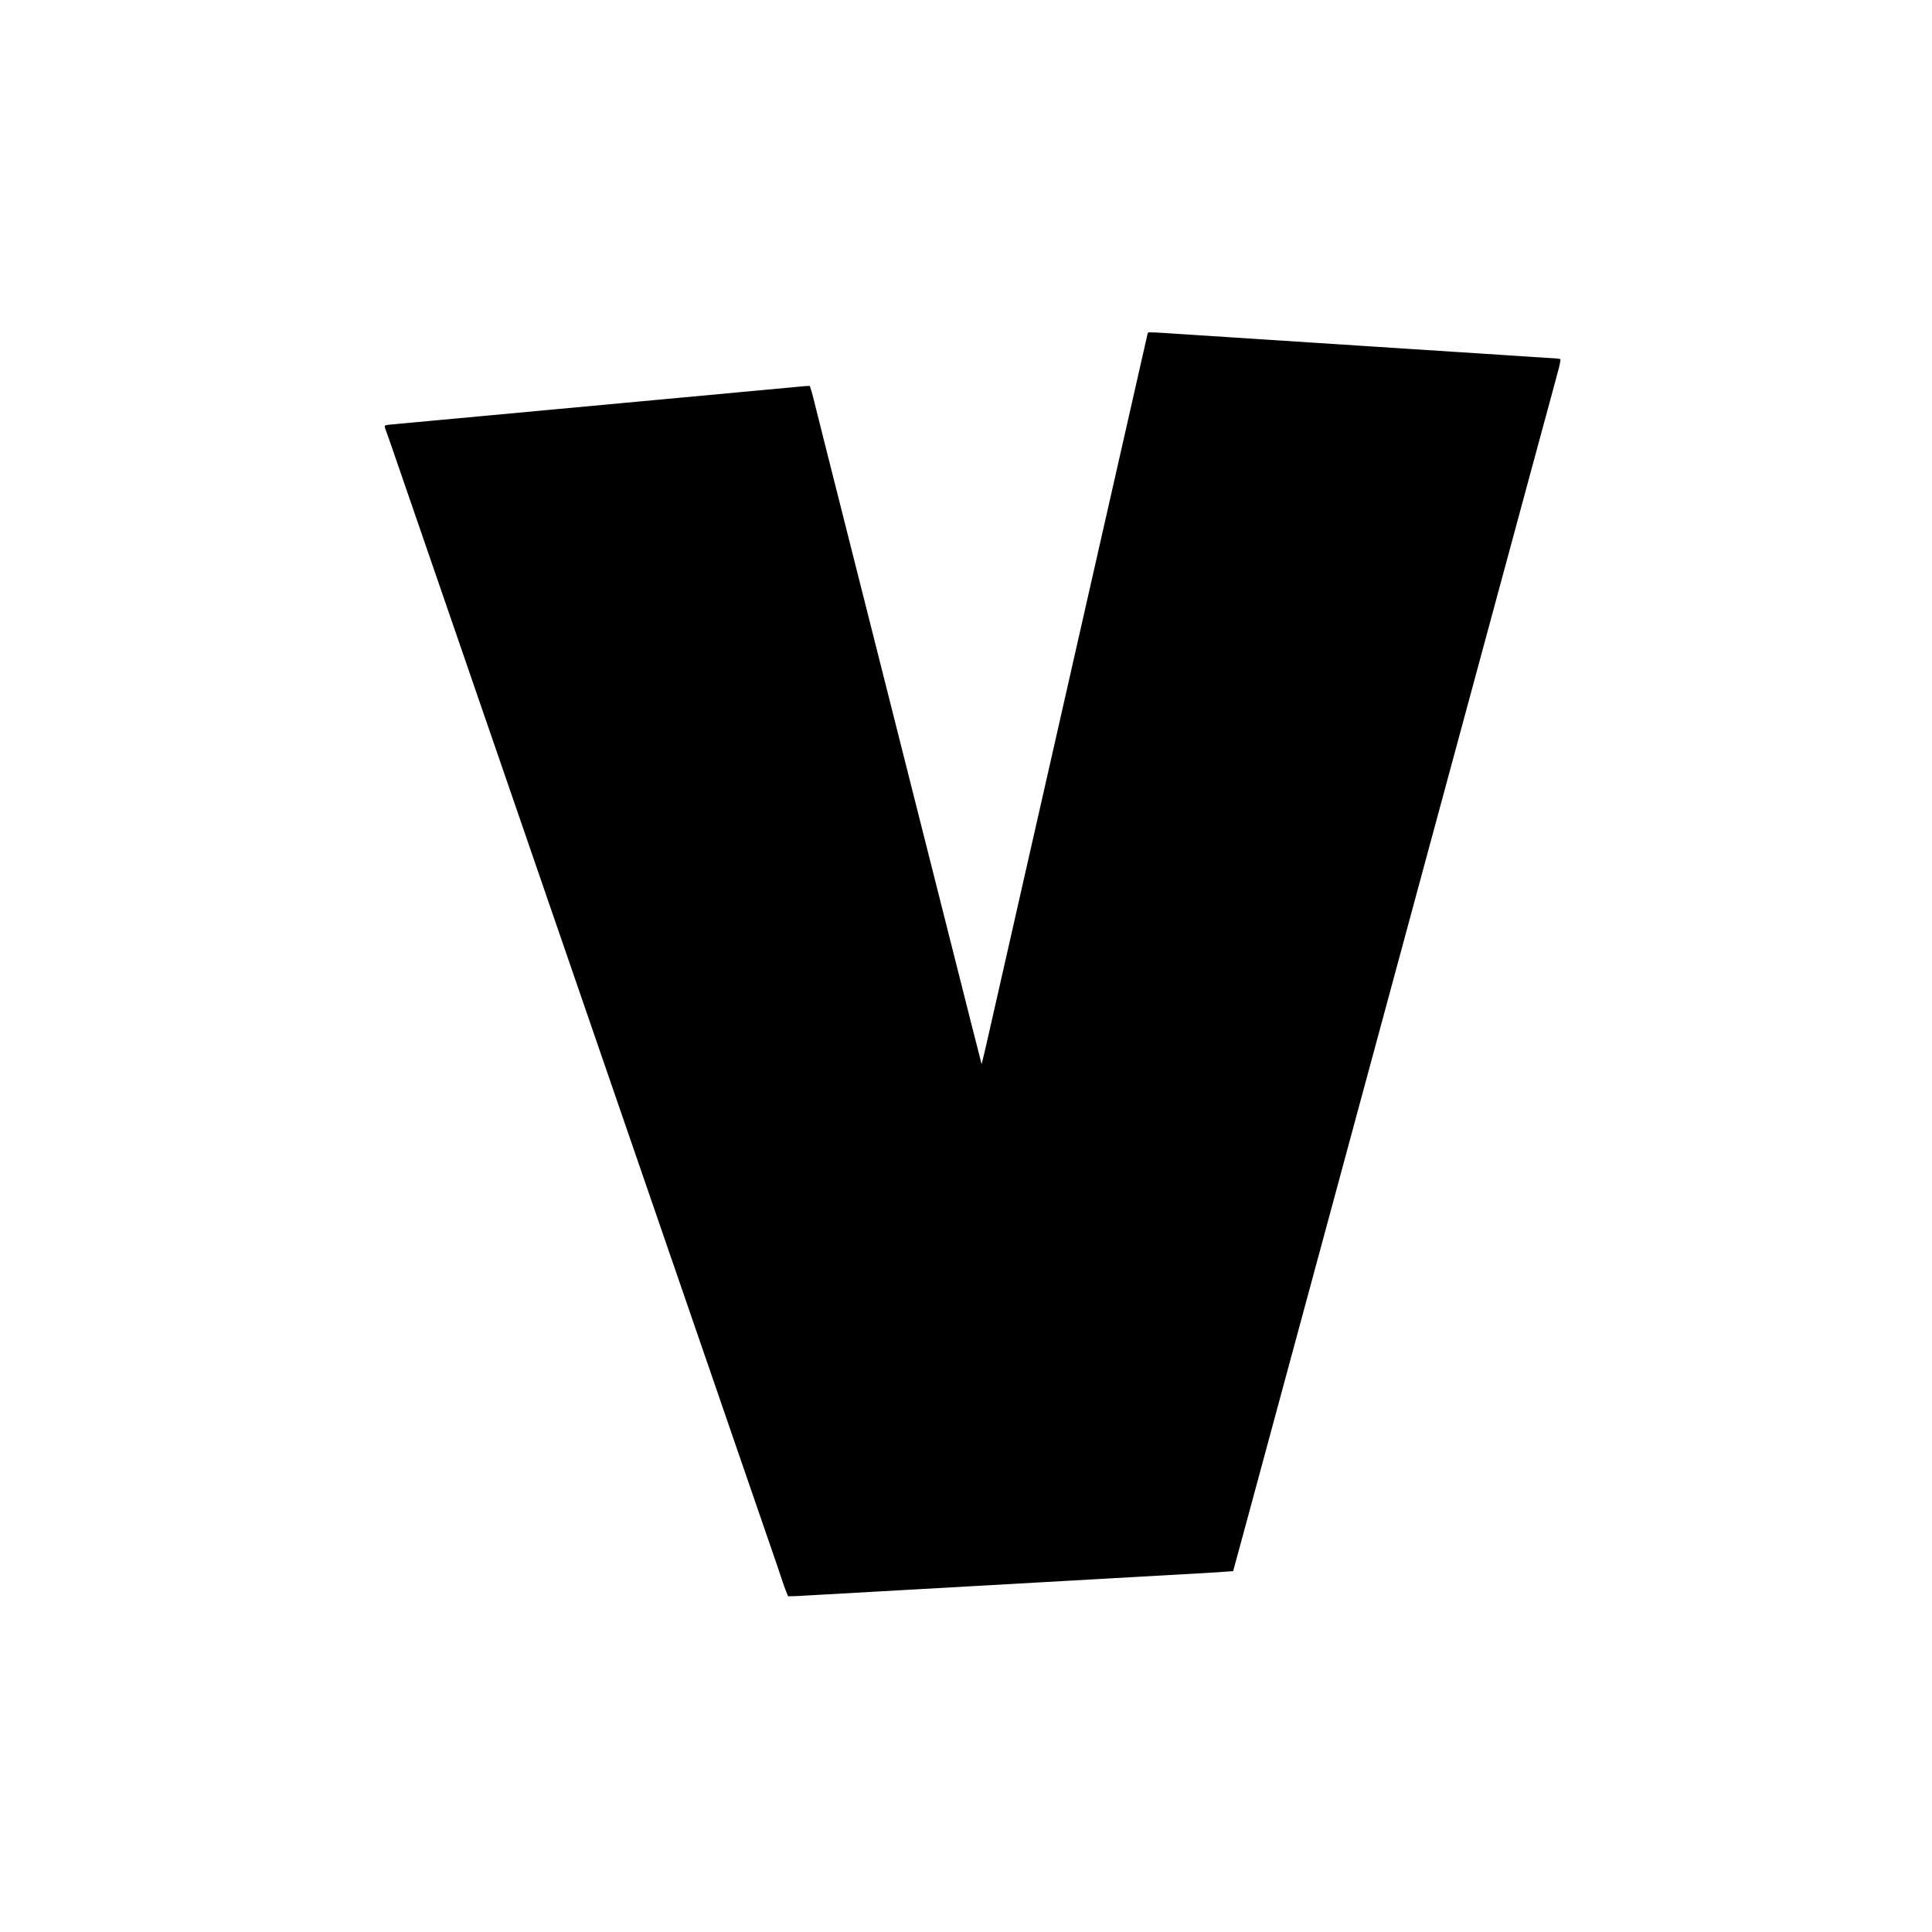
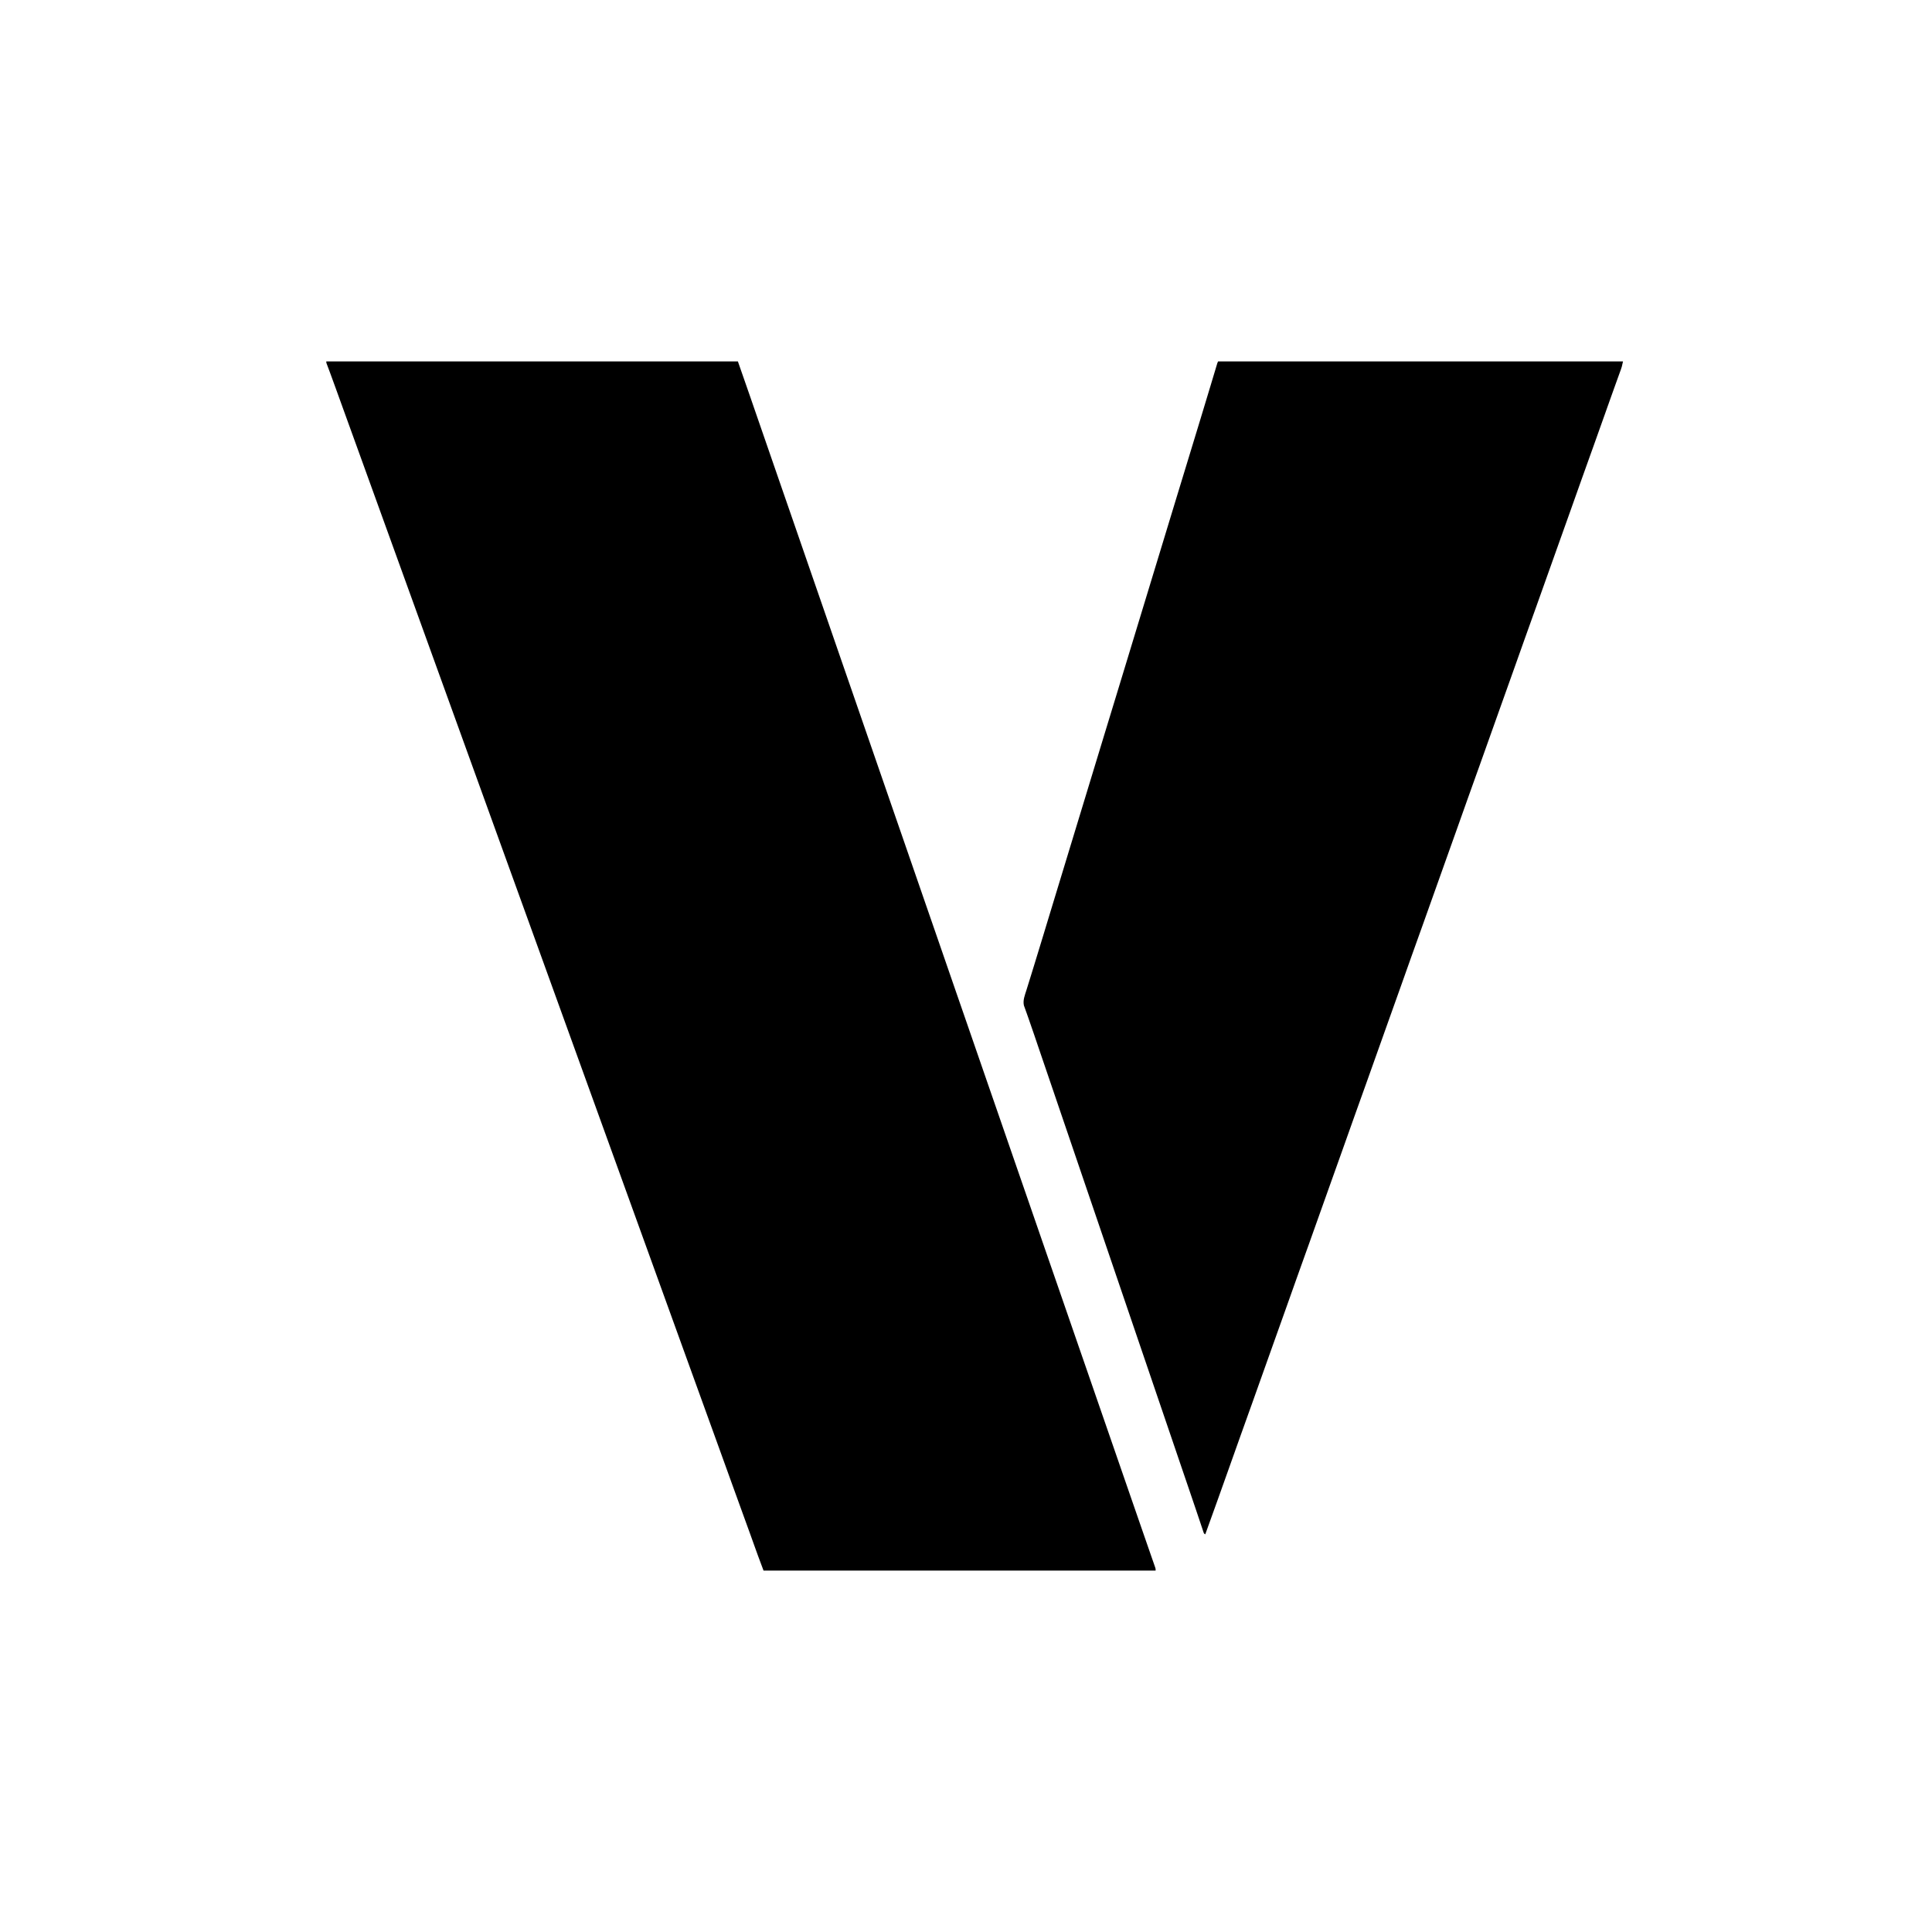
<svg xmlns="http://www.w3.org/2000/svg" version="1.1" width="3464" height="3464">
-   <path d="M0 0 C7.03 0.04 14.01 0.35 21.03 0.82 C22.21 0.89 23.38 0.97 24.59 1.05 C27.84 1.26 31.08 1.47 34.33 1.68 C37.87 1.91 41.4 2.14 44.94 2.37 C51.14 2.77 57.33 3.17 63.53 3.58 C72.74 4.18 81.96 4.78 91.17 5.37 C106.68 6.38 122.19 7.39 137.69 8.39 C153.07 9.4 168.44 10.4 183.81 11.39 C185.25 11.49 185.25 11.49 186.71 11.58 C191.57 11.9 196.43 12.21 201.29 12.53 C235.73 14.76 270.17 17 304.61 19.24 C337.99 21.41 371.37 23.58 404.75 25.75 C405.78 25.81 406.81 25.88 407.87 25.95 C417.16 26.55 426.45 27.15 435.74 27.76 C499.97 31.93 564.2 36.1 628.44 40.27 C634.22 40.65 640.01 41.03 645.8 41.4 C652.74 41.85 659.68 42.3 666.62 42.76 C670.1 42.98 673.58 43.21 677.06 43.43 C683.24 43.84 689.42 44.24 695.59 44.64 C700.12 44.94 704.65 45.23 709.17 45.52 C711.96 45.69 714.74 45.87 717.53 46.05 C719.49 46.18 721.46 46.3 723.43 46.42 C724.61 46.5 725.8 46.58 727.02 46.66 C728.06 46.72 729.11 46.79 730.19 46.86 C732.54 47.09 734.66 47.47 736.92 48.12 C736.35 53.33 735.51 58.2 734.14 63.27 C733.87 64.28 733.87 64.28 733.59 65.31 C733 67.54 732.39 69.77 731.79 71.99 C731.35 73.6 730.92 75.2 730.49 76.8 C729.32 81.15 728.15 85.49 726.97 89.83 C725.72 94.44 724.48 99.06 723.24 103.68 C720.14 115.16 717.03 126.64 713.92 138.12 C713.56 139.45 713.56 139.45 713.2 140.8 C708.2 159.24 703.19 177.68 698.18 196.12 C692.26 217.86 686.37 239.62 680.48 261.37 C680 263.15 679.52 264.93 679.04 266.72 C676.63 275.64 674.21 284.56 671.8 293.48 C667.31 310.09 662.81 326.7 658.32 343.31 C657.61 345.94 656.9 348.56 656.19 351.19 C648.16 380.85 640.13 410.51 632.1 440.17 C624.14 469.55 616.18 498.93 608.23 528.31 C608 529.18 607.76 530.05 607.52 530.94 C603.99 544 600.46 557.06 596.92 570.12 C593.15 584.06 589.38 598 585.61 611.93 C585.26 613.24 585.26 613.24 584.9 614.56 C576.36 646.12 567.81 677.68 559.27 709.23 C551.65 737.36 544.03 765.49 536.42 793.62 C528.54 822.77 520.64 851.92 512.75 881.07 C504.24 912.48 495.73 943.89 487.23 975.31 C487 976.18 486.76 977.05 486.52 977.94 C482.99 991 479.46 1004.06 475.92 1017.12 C472.15 1031.06 468.38 1045 464.61 1058.93 C464.37 1059.8 464.14 1060.67 463.9 1061.56 C455.36 1093.12 446.81 1124.68 438.27 1156.23 C430.65 1184.36 423.03 1212.49 415.42 1240.62 C407.54 1269.77 399.64 1298.92 391.75 1328.07 C383.24 1359.48 374.73 1390.89 366.23 1422.31 C366 1423.18 365.76 1424.05 365.52 1424.94 C361.99 1438 358.46 1451.06 354.92 1464.12 C351.15 1478.06 347.38 1492 343.61 1505.93 C343.37 1506.8 343.14 1507.67 342.9 1508.56 C334.36 1540.12 325.81 1571.68 317.27 1603.23 C309.65 1631.36 302.03 1659.49 294.42 1687.62 C286.54 1716.77 278.64 1745.92 270.75 1775.07 C262.24 1806.48 253.73 1837.89 245.23 1869.31 C245 1870.18 244.76 1871.05 244.52 1871.94 C240.99 1885 237.46 1898.06 233.92 1911.12 C230.15 1925.06 226.38 1939 222.61 1952.93 C222.37 1953.8 222.14 1954.67 221.9 1955.56 C213.36 1987.1 204.82 2018.64 196.28 2050.18 C190.38 2071.97 184.48 2093.75 178.59 2115.54 C178.07 2117.45 177.56 2119.35 177.04 2121.25 C176.67 2122.64 176.67 2122.64 176.28 2124.07 C175.04 2128.67 173.79 2133.27 172.55 2137.87 C172.31 2138.76 172.07 2139.65 171.82 2140.57 C164.55 2167.43 157.27 2194.28 149.92 2221.12 C130.98 2222.6 112.03 2223.81 93.05 2224.87 C89.14 2225.09 85.24 2225.31 81.33 2225.53 C74.51 2225.92 67.69 2226.3 60.86 2226.69 C50.72 2227.26 40.58 2227.83 30.44 2228.41 C12.32 2229.43 -5.8 2230.45 -23.92 2231.47 C-39.76 2232.37 -55.61 2233.26 -71.45 2234.16 C-72.51 2234.22 -73.56 2234.27 -74.64 2234.34 C-78.92 2234.58 -83.2 2234.82 -87.47 2235.06 C-127.52 2237.32 -167.56 2239.58 -207.61 2241.84 C-243.18 2243.84 -278.75 2245.85 -314.32 2247.86 C-354.32 2250.12 -394.32 2252.38 -434.33 2254.64 C-438.59 2254.88 -442.85 2255.12 -447.11 2255.36 C-448.69 2255.44 -448.69 2255.44 -450.29 2255.54 C-466.14 2256.43 -481.99 2257.32 -497.83 2258.22 C-515.84 2259.24 -533.84 2260.25 -551.84 2261.27 C-561.92 2261.83 -572 2262.4 -582.07 2262.97 C-588.8 2263.35 -595.53 2263.73 -602.25 2264.11 C-606.09 2264.33 -609.92 2264.54 -613.76 2264.76 C-617.89 2264.99 -622.02 2265.23 -626.15 2265.46 C-627.34 2265.52 -628.53 2265.59 -629.76 2265.66 C-635.87 2266 -641.95 2266.19 -648.08 2266.12 C-651.56 2258.04 -654.63 2249.9 -657.41 2241.56 C-657.81 2240.38 -658.21 2239.2 -658.61 2237.99 C-659.46 2235.48 -660.3 2232.97 -661.14 2230.46 C-663.37 2223.81 -665.62 2217.16 -667.87 2210.51 C-668.09 2209.84 -668.32 2209.18 -668.55 2208.49 C-672.56 2196.59 -676.67 2184.72 -680.83 2172.87 C-685.99 2158.15 -691.07 2143.4 -696.08 2128.62 C-701.5 2112.64 -707 2096.7 -712.57 2080.77 C-717.63 2066.33 -722.59 2051.85 -727.52 2037.36 C-732.12 2023.82 -736.79 2010.31 -741.52 1996.81 C-747.13 1980.78 -752.63 1964.72 -758.09 1948.64 C-762.85 1934.61 -767.68 1920.61 -772.58 1906.62 C-778.17 1890.66 -783.66 1874.66 -789.09 1858.64 C-793.85 1844.61 -798.68 1830.61 -803.58 1816.62 C-808.82 1801.65 -813.98 1786.65 -819.08 1771.62 C-824.5 1755.64 -830 1739.7 -835.57 1723.77 C-840.63 1709.33 -845.59 1694.85 -850.52 1680.36 C-855.12 1666.82 -859.79 1653.31 -864.52 1639.81 C-870.13 1623.78 -875.63 1607.72 -881.09 1591.64 C-885.85 1577.61 -890.68 1563.61 -895.58 1549.62 C-900.82 1534.65 -905.98 1519.65 -911.08 1504.62 C-916.5 1488.64 -922 1472.7 -927.57 1456.77 C-932.63 1442.33 -937.59 1427.85 -942.52 1413.36 C-947.12 1399.82 -951.79 1386.31 -956.52 1372.81 C-962.13 1356.78 -967.63 1340.72 -973.09 1324.64 C-977.85 1310.61 -982.68 1296.61 -987.58 1282.62 C-993.17 1266.66 -998.66 1250.66 -1004.09 1234.64 C-1008.85 1220.61 -1013.68 1206.61 -1018.58 1192.62 C-1023.82 1177.65 -1028.98 1162.65 -1034.08 1147.62 C-1039.5 1131.64 -1045 1115.7 -1050.57 1099.77 C-1055.63 1085.33 -1060.59 1070.85 -1065.52 1056.36 C-1070.12 1042.82 -1074.79 1029.31 -1079.52 1015.81 C-1085.13 999.78 -1090.63 983.72 -1096.09 967.64 C-1100.85 953.61 -1105.68 939.61 -1110.58 925.62 C-1116.17 909.66 -1121.66 893.66 -1127.09 877.64 C-1131.85 863.61 -1136.68 849.61 -1141.58 835.62 C-1146.82 820.65 -1151.98 805.65 -1157.08 790.62 C-1162.5 774.64 -1168 758.7 -1173.57 742.77 C-1178.63 728.33 -1183.59 713.85 -1188.52 699.36 C-1193.12 685.82 -1197.79 672.31 -1202.52 658.81 C-1208.13 642.78 -1213.63 626.72 -1219.09 610.64 C-1223.85 596.61 -1228.68 582.61 -1233.58 568.62 C-1239.17 552.66 -1244.66 536.66 -1250.09 520.64 C-1254.85 506.61 -1259.68 492.61 -1264.58 478.62 C-1269.82 463.65 -1274.98 448.65 -1280.08 433.62 C-1285.5 417.64 -1291 401.7 -1296.57 385.77 C-1301.63 371.33 -1306.59 356.85 -1311.52 342.36 C-1316.12 328.82 -1320.79 315.31 -1325.52 301.81 C-1330.78 286.77 -1335.96 271.71 -1341.08 256.62 C-1347.51 237.66 -1354.06 218.73 -1360.68 199.83 C-1360.95 199.04 -1361.23 198.25 -1361.51 197.43 C-1363.02 193.13 -1364.53 188.84 -1366.07 184.55 C-1366.39 183.63 -1366.72 182.72 -1367.05 181.77 C-1367.68 180.01 -1368.31 178.25 -1368.94 176.49 C-1369.22 175.7 -1369.5 174.91 -1369.79 174.09 C-1370.04 173.4 -1370.29 172.7 -1370.55 171.98 C-1371.08 170.12 -1371.08 170.12 -1371.08 167.12 C-1368.35 166.21 -1366.21 165.86 -1363.36 165.59 C-1362.38 165.5 -1361.41 165.41 -1360.4 165.31 C-1358.78 165.17 -1358.78 165.17 -1357.13 165.02 C-1355.98 164.91 -1354.84 164.8 -1353.65 164.69 C-1350.45 164.39 -1347.25 164.1 -1344.04 163.8 C-1340.56 163.48 -1337.08 163.16 -1333.6 162.83 C-1327.5 162.26 -1321.39 161.7 -1315.28 161.13 C-1306.2 160.29 -1297.12 159.45 -1288.03 158.6 C-1272.74 157.18 -1257.44 155.76 -1242.15 154.35 C-1226.96 152.94 -1211.76 151.53 -1196.57 150.12 C-1195.63 150.03 -1194.68 149.95 -1193.71 149.86 C-1188.9 149.41 -1184.1 148.96 -1179.3 148.52 C-1145.21 145.35 -1111.13 142.19 -1077.05 139.03 C-1044.1 135.98 -1011.14 132.92 -978.19 129.86 C-976.67 129.72 -976.67 129.72 -975.13 129.58 C-965.98 128.73 -956.84 127.88 -947.69 127.03 C-884.17 121.14 -820.66 115.25 -757.14 109.36 C-752.25 108.9 -747.35 108.45 -742.45 107.99 C-739.35 107.71 -736.25 107.42 -733.14 107.13 C-731.62 106.99 -730.1 106.85 -728.58 106.71 C-720.55 105.96 -712.52 105.22 -704.49 104.48 C-702.38 104.28 -700.27 104.09 -698.15 103.89 C-696.76 103.76 -695.36 103.63 -693.96 103.5 C-685.13 102.68 -676.3 101.86 -667.47 101.04 C-661.33 100.47 -655.2 99.9 -649.06 99.33 C-644.74 98.92 -640.42 98.52 -636.09 98.11 C-632.83 97.81 -629.57 97.51 -626.3 97.2 C-624.55 97.04 -624.55 97.04 -622.75 96.87 C-621.68 96.77 -620.6 96.67 -619.49 96.57 C-618.56 96.48 -617.63 96.4 -616.67 96.31 C-614.13 96.13 -611.62 96.09 -609.08 96.12 C-606.69 102.98 -604.78 109.87 -603.03 116.92 C-602.74 118.07 -602.44 119.22 -602.15 120.41 C-601.35 123.57 -600.56 126.73 -599.77 129.89 C-598.92 133.26 -598.08 136.63 -597.23 140 C-595.78 145.75 -594.34 151.51 -592.89 157.26 C-590.63 166.31 -588.35 175.35 -586.08 184.39 C-585.32 187.41 -584.56 190.42 -583.81 193.44 C-583.62 194.19 -583.43 194.93 -583.24 195.7 C-581.92 200.94 -580.6 206.18 -579.29 211.42 C-573.97 232.58 -568.63 253.74 -563.27 274.89 C-561.54 281.71 -559.81 288.53 -558.08 295.36 C-557.89 296.12 -557.7 296.88 -557.5 297.67 C-551.53 321.23 -545.59 344.8 -539.64 368.37 C-531.63 400.13 -523.62 431.88 -515.58 463.62 C-507.27 496.44 -498.98 529.27 -490.7 562.09 C-483.03 592.52 -475.34 622.95 -467.64 653.37 C-459.13 686.99 -450.65 720.61 -442.17 754.23 C-434.3 785.45 -426.42 816.66 -418.52 847.87 C-410.52 879.45 -402.55 911.04 -394.58 942.62 C-386.59 974.29 -378.59 1005.96 -370.58 1037.62 C-362.89 1067.97 -355.23 1098.33 -347.57 1128.69 C-334.75 1179.49 -334.75 1179.49 -321.92 1230.3 C-320.96 1234.1 -320 1237.91 -319.04 1241.71 C-313.11 1265.2 -307.13 1288.67 -301.08 1312.12 C-298.28 1301.09 -295.64 1290.03 -293.11 1278.93 C-292.73 1277.25 -292.34 1275.57 -291.96 1273.88 C-290.91 1269.27 -289.86 1264.66 -288.81 1260.05 C-288.13 1257.08 -287.45 1254.1 -286.77 1251.13 C-277.33 1209.71 -267.95 1168.29 -258.57 1126.86 C-257.31 1121.31 -256.05 1115.75 -254.8 1110.2 C-254.64 1109.51 -254.48 1108.81 -254.32 1108.1 C-246.81 1074.94 -239.29 1041.79 -231.77 1008.64 C-230.93 1004.96 -230.09 1001.27 -229.26 997.59 C-226.56 985.72 -223.87 973.86 -221.18 961.99 C-216.41 941.01 -211.65 920.03 -206.89 899.05 C-206.72 898.31 -206.55 897.56 -206.38 896.8 C-203.84 885.61 -201.3 874.43 -198.77 863.25 C-198.6 862.51 -198.43 861.78 -198.26 861.02 C-195.1 847.12 -191.95 833.21 -188.79 819.31 C-188.31 817.17 -187.82 815.03 -187.34 812.89 C-187.02 811.47 -186.69 810.06 -186.37 808.64 C-184.09 798.58 -181.81 788.51 -179.52 778.45 C-176.14 763.57 -172.77 748.69 -169.39 733.81 C-169.12 732.6 -168.84 731.4 -168.56 730.16 C-162.06 701.51 -155.57 672.87 -149.08 644.23 C-148.86 643.26 -148.86 643.26 -148.63 642.26 C-146.23 631.68 -143.84 621.09 -141.44 610.5 C-131.39 566.14 -121.33 521.79 -111.27 477.43 C-111.1 476.7 -110.93 475.97 -110.76 475.22 C-107.57 461.15 -104.37 447.07 -101.18 432.99 C-96.41 412.01 -91.65 391.03 -86.89 370.05 C-86.72 369.31 -86.55 368.56 -86.38 367.8 C-84.35 358.84 -82.31 349.89 -80.28 340.93 C-79.1 335.74 -77.93 330.54 -76.75 325.35 C-68.14 287.43 -59.53 249.5 -50.93 211.57 C-49.56 205.52 -48.18 199.47 -46.81 193.42 C-41.53 170.15 -36.25 146.88 -30.97 123.61 C-30.82 122.92 -30.66 122.23 -30.5 121.53 C-30.34 120.84 -30.19 120.15 -30.03 119.44 C-28.01 110.53 -25.99 101.63 -23.97 92.73 C-22.2 84.94 -20.44 77.15 -18.67 69.36 C-17.58 64.54 -16.48 59.72 -15.39 54.9 C-14.89 52.7 -14.39 50.49 -13.89 48.29 C-12.53 42.28 -11.16 36.28 -9.79 30.27 C-9.29 28.03 -8.78 25.8 -8.27 23.56 C-7.45 19.93 -6.62 16.29 -5.79 12.66 C-5.54 11.52 -5.28 10.39 -5.02 9.21 C-4.78 8.17 -4.54 7.13 -4.29 6.05 C-4.08 5.12 -3.87 4.19 -3.65 3.24 C-2.82 0.17 -2.82 0.17 0 0 Z " fill="#000000" transform="translate(2061.078,595.8778)" />
+   <path d="M585,648c246,0,492,0,738,0c16,45.7,16,45.7,22.15,63.55c1.99,5.79,3.99,11.58,5.99,17.37c.41,1.18,.81,2.35,1.23,3.57c4.2,12.17,8.42,24.34,12.63,36.51c6.17,17.83,12.34,35.66,18.5,53.5c6.18,17.9,12.37,35.79,18.56,53.69c.37,1.07,.74,2.13,1.12,3.23c2.61,7.53,5.21,15.05,7.82,22.58c2.98,8.6,5.96,17.21,8.94,25.81c.18,.54,.18,.54,1.12,3.24c6.22,17.97,12.43,35.94,18.64,53.91c5.78,16.75,11.57,33.49,17.36,50.23c.19,.53,.19,.53,1.12,3.23c2.61,7.53,5.21,15.05,7.82,22.58c2.98,8.6,5.96,17.21,8.94,25.81c.18,.54,.18,.54,1.12,3.24c6.22,17.97,12.43,35.94,18.64,53.91c5.78,16.75,11.57,33.49,17.36,50.23c.19,.53,.19,.53,1.12,3.23c2.61,7.53,5.21,15.05,7.82,22.58c2.98,8.6,5.96,17.21,8.94,25.81c.37,1.07,.74,2.14,1.12,3.24c6.22,17.97,12.43,35.94,18.64,53.92c5.76,16.68,11.53,33.35,17.3,50.03c6.17,17.83,12.34,35.66,18.5,53.5c6.18,17.9,12.37,35.79,18.56,53.69c.19,.53,.19,.53,1.12,3.23c2.61,7.53,5.21,15.05,7.82,22.58c2.98,8.6,5.96,17.21,8.94,25.81c.37,1.07,.74,2.14,1.12,3.24c6.22,17.97,12.43,35.94,18.64,53.91c5.78,16.75,11.57,33.49,17.36,50.23c.19,.53,.19,.53,1.12,3.23c2.61,7.53,5.21,15.05,7.82,22.58c2.98,8.6,5.96,17.21,8.94,25.81c.18,.54,.18,.54,1.12,3.24c6.22,17.97,12.43,35.94,18.64,53.91c5.78,16.75,11.57,33.49,17.36,50.23c.19,.53,.19,.53,1.12,3.23c2.61,7.53,5.21,15.05,7.82,22.58c2.98,8.6,5.96,17.21,8.94,25.81c.18,.54,.18,.54,1.12,3.24c6.22,17.97,12.43,35.94,18.64,53.91c5.78,16.75,11.57,33.49,17.36,50.23c.19,.53,.19,.53,1.12,3.23c2.61,7.53,5.21,15.05,7.82,22.58c2.98,8.6,5.96,17.21,8.94,25.81c.18,.54,.18,.54,1.12,3.24c6.22,17.97,12.43,35.94,18.64,53.91c5.78,16.75,11.57,33.49,17.36,50.23c.19,.53,.19,.53,1.12,3.23c2.61,7.53,5.21,15.05,7.82,22.58c2.98,8.6,5.96,17.21,8.94,25.81c.18,.54,.18,.54,1.12,3.24c6.22,17.97,12.43,35.94,18.64,53.91c5.78,16.75,11.57,33.49,17.36,50.23c.19,.53,.19,.53,1.12,3.23c2.61,7.53,5.21,15.05,7.82,22.58c2.98,8.6,5.96,17.21,8.94,25.81c.18,.54,.18,.54,1.12,3.24c6.22,17.97,12.43,35.94,18.64,53.91c5.78,16.75,11.57,33.49,17.36,50.23c.19,.53,.19,.53,1.12,3.23c2.61,7.53,5.21,15.05,7.82,22.58c2.98,8.6,5.96,17.21,8.94,25.81c.18,.54,.18,.54,1.12,3.24c6.22,17.97,12.43,35.94,18.64,53.92c5.76,16.68,11.53,33.35,17.3,50.03c6.17,17.83,12.34,35.66,18.5,53.5c6.18,17.9,12.37,35.79,18.56,53.69c.19,.53,.19,.53,1.12,3.23c2.61,7.53,5.21,15.05,7.82,22.58c1.49,4.29,2.97,8.59,4.46,12.88c.37,1.07,.74,2.14,1.12,3.24c1.86,5.35,3.71,10.71,5.56,16.06c3.38,9.79,6.77,19.57,10.18,29.35c2,5.77,4.01,11.54,6.01,17.31c.86,2.47,1.72,4.94,2.58,7.41c1.19,3.41,2.38,6.83,3.57,10.25c.35,1.03,.71,2.05,1.08,3.1c.33,.94,.65,1.87,.98,2.84c.28,.81,.57,1.62,.86,2.46c.6,2.1,.6,2.1,.6,5.1c-234.33,0-468.67,0-703,0c-10.31-27.5-10.31-27.5-15.17-41.09c-2.3-6.4-4.6-12.8-6.9-19.21c-.4-1.12-.81-2.25-1.22-3.41c-4.46-12.38-8.96-24.74-13.46-37.1c-7.18-19.72-14.32-39.45-21.44-59.19c-.23-.64-.46-1.29-.7-1.95c-1.16-3.22-2.32-6.44-3.48-9.66c-.23-.63-.46-1.26-.69-1.91c-.45-1.26-.91-2.52-1.36-3.78c-4.46-12.36-8.92-24.72-13.39-37.07c-.35-.95-.69-1.9-1.04-2.88c-1.37-3.78-2.74-7.56-4.11-11.35c-2.38-6.57-4.75-13.14-7.13-19.71c-7.8-21.56-15.6-43.13-23.41-64.69c-8.49-23.43-16.96-46.87-25.44-70.3c-3.16-8.75-6.33-17.5-9.49-26.25c-1.78-4.9-3.55-9.8-5.32-14.7c-.71-1.96-1.42-3.92-2.12-5.87c-35.07-96.94-70.13-193.88-105.72-292.29c-35.6-98.4-70.66-195.34-106.25-293.75c-16.12-44.55-31.7-87.63-47.28-130.71c-.36-.97-.71-1.94-1.07-2.94c-.71-1.96-1.41-3.92-2.12-5.88c-1.78-4.9-3.55-9.8-5.32-14.71c-3.15-8.71-6.3-17.42-9.45-26.13c-8.14-22.49-16.28-44.98-24.42-67.47c-8.49-23.43-16.96-46.87-25.44-70.3c-3.16-8.75-6.33-17.5-9.49-26.25c-1.78-4.9-3.55-9.8-5.32-14.7c-.71-1.96-1.42-3.92-2.12-5.87C834.06,1337.94,799,1241,763.41,1142.59c-35.6-98.4-70.66-195.34-106.25-293.75c-10.45-28.88-20.37-56.3-30.28-83.71c-.36-.97-.71-1.94-1.07-2.94c-.71-1.96-1.41-3.92-2.12-5.88c-1.77-4.88-3.53-9.76-5.3-14.64c-3.25-9-6.51-18-9.76-27c-1.49-4.13-2.98-8.26-4.47-12.39c-.73-2-1.45-4.01-2.18-6.02c-3.39-9.39-6.79-18.78-10.27-28.14c-.24-.65-.49-1.31-.74-1.98c-1.09-2.92-2.18-5.84-3.28-8.76c-.36-.97-.73-1.93-1.1-2.93c-.31-.82-.62-1.64-.94-2.49C585,650,585,650,585,648Z" fill="#000000" />
+   <path d="M2184,648c242,0,484,0,726,0c-2.25,10.12-2.25,10.12-3.71,14.18c-.33,.92-.66,1.84-1,2.79c-.18,.5-.18,.5-1.09,2.98c-.38,1.06-.76,2.12-1.15,3.21c-.83,2.3-1.66,4.6-2.49,6.9c-1.34,3.7-2.67,7.4-4,11.11c-.46,1.28-.92,2.57-1.38,3.85c-.23,.64-.47,1.29-.7,1.95c-.72,1.98-1.43,3.97-2.14,5.95c-3.32,9.23-6.62,18.46-9.89,27.71c-.23,.64-.46,1.28-.69,1.94c-1.15,3.24-2.3,6.48-3.44,9.72c-7.28,20.54-14.58,41.07-21.94,61.59c-.39,1.07-.78,2.15-1.17,3.25c-1.56,4.34-3.12,8.69-4.68,13.03c-4.46,12.42-8.9,24.85-13.34,37.28c-.41,1.15-.82,2.3-1.25,3.48c-6.93,19.41-13.82,38.82-20.7,58.24c-6.93,19.54-13.89,39.06-20.9,58.56c-6.49,18.08-12.92,36.18-19.34,54.28c-6.84,19.3-13.71,38.6-20.62,57.88c-.39,1.07-.78,2.15-1.17,3.25c-1.56,4.34-3.12,8.68-4.68,13.03c-4.46,12.42-8.9,24.85-13.34,37.28c-.41,1.15-.82,2.3-1.25,3.48c-6.93,19.41-13.82,38.82-20.7,58.24c-6.93,19.54-13.89,39.06-20.9,58.56c-6.49,18.08-12.92,36.18-19.34,54.28c-6.84,19.3-13.71,38.6-20.62,57.88c-.39,1.07-.78,2.15-1.17,3.25c-1.56,4.34-3.12,8.68-4.68,13.03c-4.46,12.42-8.9,24.85-13.34,37.28c-.41,1.15-.82,2.3-1.25,3.48c-6.93,19.41-13.82,38.82-20.7,58.24c-6.93,19.54-13.89,39.06-20.9,58.56c-6.49,18.08-12.92,36.18-19.34,54.28c-6.84,19.3-13.71,38.6-20.62,57.88c-.39,1.07-.78,2.15-1.17,3.25c-1.56,4.34-3.12,8.68-4.68,13.03c-4.46,12.42-8.9,24.85-13.34,37.28c-.41,1.15-.82,2.3-1.25,3.48c-6.93,19.41-13.82,38.82-20.7,58.24c-6.93,19.54-13.89,39.06-20.9,58.56c-6.49,18.08-12.92,36.18-19.34,54.28c-6.84,19.3-13.71,38.6-20.62,57.88c-.39,1.07-.78,2.15-1.17,3.25c-1.56,4.34-3.12,8.68-4.68,13.03c-4.46,12.42-8.9,24.85-13.34,37.28c-.41,1.15-.82,2.3-1.25,3.48c-6.93,19.41-13.82,38.82-20.7,58.24c-6.93,19.54-13.89,39.06-20.9,58.56c-6.49,18.08-12.92,36.18-19.34,54.28c-6.84,19.3-13.71,38.6-20.62,57.88c-.39,1.07-.78,2.15-1.17,3.25c-1.56,4.34-3.12,8.68-4.68,13.03c-4.46,12.42-8.9,24.85-13.34,37.28c-.41,1.15-.82,2.3-1.25,3.48c-6.93,19.41-13.82,38.82-20.7,58.24c-6.93,19.54-13.89,39.06-20.9,58.56c-6.49,18.08-12.92,36.18-19.34,54.28c-6.84,19.3-13.71,38.6-20.62,57.88c-.39,1.07-.78,2.15-1.17,3.25c-1.56,4.34-3.12,8.68-4.68,13.03c-4.46,12.42-8.9,24.85-13.34,37.28c-.41,1.15-.82,2.3-1.25,3.48c-6.46,18.09-12.89,36.19-19.31,54.3c-14.4,40.64-28.95,81.23-43.63,121.78c-2.61-1.31-2.62-2.23-3.53-4.96c-.29-.85-.58-1.7-.88-2.58c-.31-.94-.62-1.88-.94-2.84c-.33-.98-.66-1.96-1-2.97c-1.1-3.26-2.19-6.52-3.27-9.77c-.77-2.28-1.54-4.56-2.3-6.83c-1.59-4.7-3.17-9.41-4.75-14.11c-3.15-9.38-6.33-18.73-9.53-28.09c-.99-2.93-1.99-5.86-2.99-8.79c-4.52-13.29-9.06-26.58-13.6-39.86c-5.28-15.47-10.54-30.94-15.8-46.41c-4.81-14.17-9.64-28.32-14.47-42.48c-4.95-14.47-9.89-28.95-14.81-43.43c-.17-.49-.17-.49-1.01-2.97c-2.72-7.97-5.43-15.94-8.14-23.91c-2.37-6.96-4.74-13.92-7.1-20.87c-.34-.98-.67-1.96-1.02-2.97c-4.87-14.33-9.76-28.64-14.65-42.96c-5.28-15.47-10.54-30.94-15.8-46.42c-4.79-14.09-9.59-28.19-14.41-42.28c-5.55-16.23-11.07-32.47-16.59-48.72c-4.79-14.1-9.59-28.19-14.41-42.28c-5.55-16.23-11.07-32.47-16.59-48.72c-4.79-14.1-9.59-28.19-14.41-42.28c-5.18-15.16-10.34-30.33-15.5-45.5c-5.18-15.23-10.36-30.46-15.56-45.69c-4.95-14.47-9.89-28.95-14.81-43.43c-.17-.49-.17-.49-1.01-2.97c-2.72-7.97-5.43-15.94-8.14-23.91c-2.37-6.96-4.74-13.92-7.1-20.87c-.34-.98-.67-1.96-1.02-2.97c-4.87-14.32-9.75-28.64-14.65-42.96c-3.47-10.17-6.94-20.35-10.41-30.54c-.17-.52-.17-.52-1.08-3.19c-1.82-5.34-3.63-10.68-5.43-16.02c-3.37-9.94-6.77-19.86-10.29-29.75c-.92-2.61-1.84-5.21-2.75-7.81c-.58-1.61-1.16-3.22-1.74-4.83c-.81-2.21-1.59-4.41-2.36-6.63c-.44-1.22-.88-2.45-1.34-3.71c-2.05-9.41,1.67-18.29,4.48-27.23c.44-1.45,.89-2.9,1.34-4.35c.96-3.12,1.93-6.24,2.9-9.35c1.56-5,3.11-10,4.65-15c.53-1.73,1.07-3.45,1.6-5.18c.13-.43,.13-.43,.81-2.61c.82-2.66,1.64-5.32,2.46-7.98c5.51-17.79,10.92-35.6,16.33-53.42c1.25-4.15,2.51-8.29,3.77-12.44c.5-1.65,1-3.3,1.5-4.96c.13-.41,.13-.41,.75-2.47c.75-2.46,1.49-4.91,2.24-7.37c4.79-15.78,9.59-31.57,14.4-47.35c.65-2.13,1.3-4.26,1.94-6.4c1.94-6.34,3.87-12.69,5.8-19.04c2.82-9.26,5.64-18.52,8.46-27.78c.22-.71,.43-1.43,.66-2.16c1.09-3.6,2.19-7.21,3.28-10.81c1.97-6.47,3.94-12.94,5.91-19.41c1.1-3.6,2.19-7.19,3.29-10.78c.43-1.44,.87-2.88,1.31-4.32c.21-.71,.43-1.42,.65-2.15c7.66-25.16,15.32-50.32,22.97-75.47c.22-.71,.44-1.43,.66-2.16c.44-1.44,.87-2.87,1.31-4.31c1.09-3.59,2.19-7.19,3.28-10.78c1.97-6.47,3.94-12.94,5.91-19.41c1.09-3.6,2.19-7.2,3.28-10.79c.22-.71,.44-1.43,.66-2.16c3.05-10.03,6.1-20.05,9.15-30.08c1.96-6.44,3.92-12.88,5.88-19.31c.21-.71,.43-1.42,.65-2.16c6.66-21.89,13.35-43.78,20.04-65.67c.22-.74,.45-1.47,.68-2.23c.23-.74,.45-1.48,.69-2.24c7.54-24.69,15.06-49.38,22.56-74.08c.13-.41,.13-.41,.76-2.5c1.27-4.16,2.53-8.33,3.79-12.49c.25-.81,.5-1.63,.76-2.48c.5-1.64,1-3.29,1.5-4.94c5.26-17.34,10.54-34.68,15.82-52.02c.43-1.42,.86-2.84,1.29-4.26c1.72-5.65,3.44-11.29,5.16-16.94c3.03-9.96,6.07-19.93,9.1-29.89c.22-.71,.43-1.43,.66-2.16c1.09-3.6,2.19-7.21,3.28-10.81c1.97-6.47,3.94-12.94,5.91-19.41c1.1-3.6,2.19-7.19,3.29-10.78c.43-1.44,.87-2.88,1.31-4.32c.21-.71,.43-1.42,.65-2.15c.66-2.16,1.32-4.32,1.97-6.47c.22-.71,.44-1.43,.66-2.16c.44-1.44,.87-2.87,1.31-4.31c1.09-3.59,2.19-7.19,3.28-10.78c1.97-6.47,3.94-12.94,5.91-19.41c1.09-3.6,2.19-7.2,3.28-10.79c.11-.36,.11-.36,.66-2.16c3.05-10.03,6.1-20.05,9.15-30.08c1.96-6.44,3.92-12.88,5.88-19.31c.21-.71,.43-1.42,.65-2.16c6.44-21.15,12.89-42.29,19.36-63.43c8.27-27.05,16.52-54.1,24.74-81.16c.25-.82,.5-1.65,.75-2.49c5.61-18.45,11.2-36.91,16.76-55.37c.12-.38,.12-.38,.69-2.27c2.13-7.09,4.27-14.18,6.39-21.28c.94-3.11,1.87-6.22,2.81-9.33c.33-1.12,.67-2.23,1.01-3.38c.31-1.01,.61-2.02,.92-3.06c.27-.88,.53-1.76,.8-2.66c.68-2.1,.68-2.1,1.68-4.1Z" fill="#000000" />
</svg>
